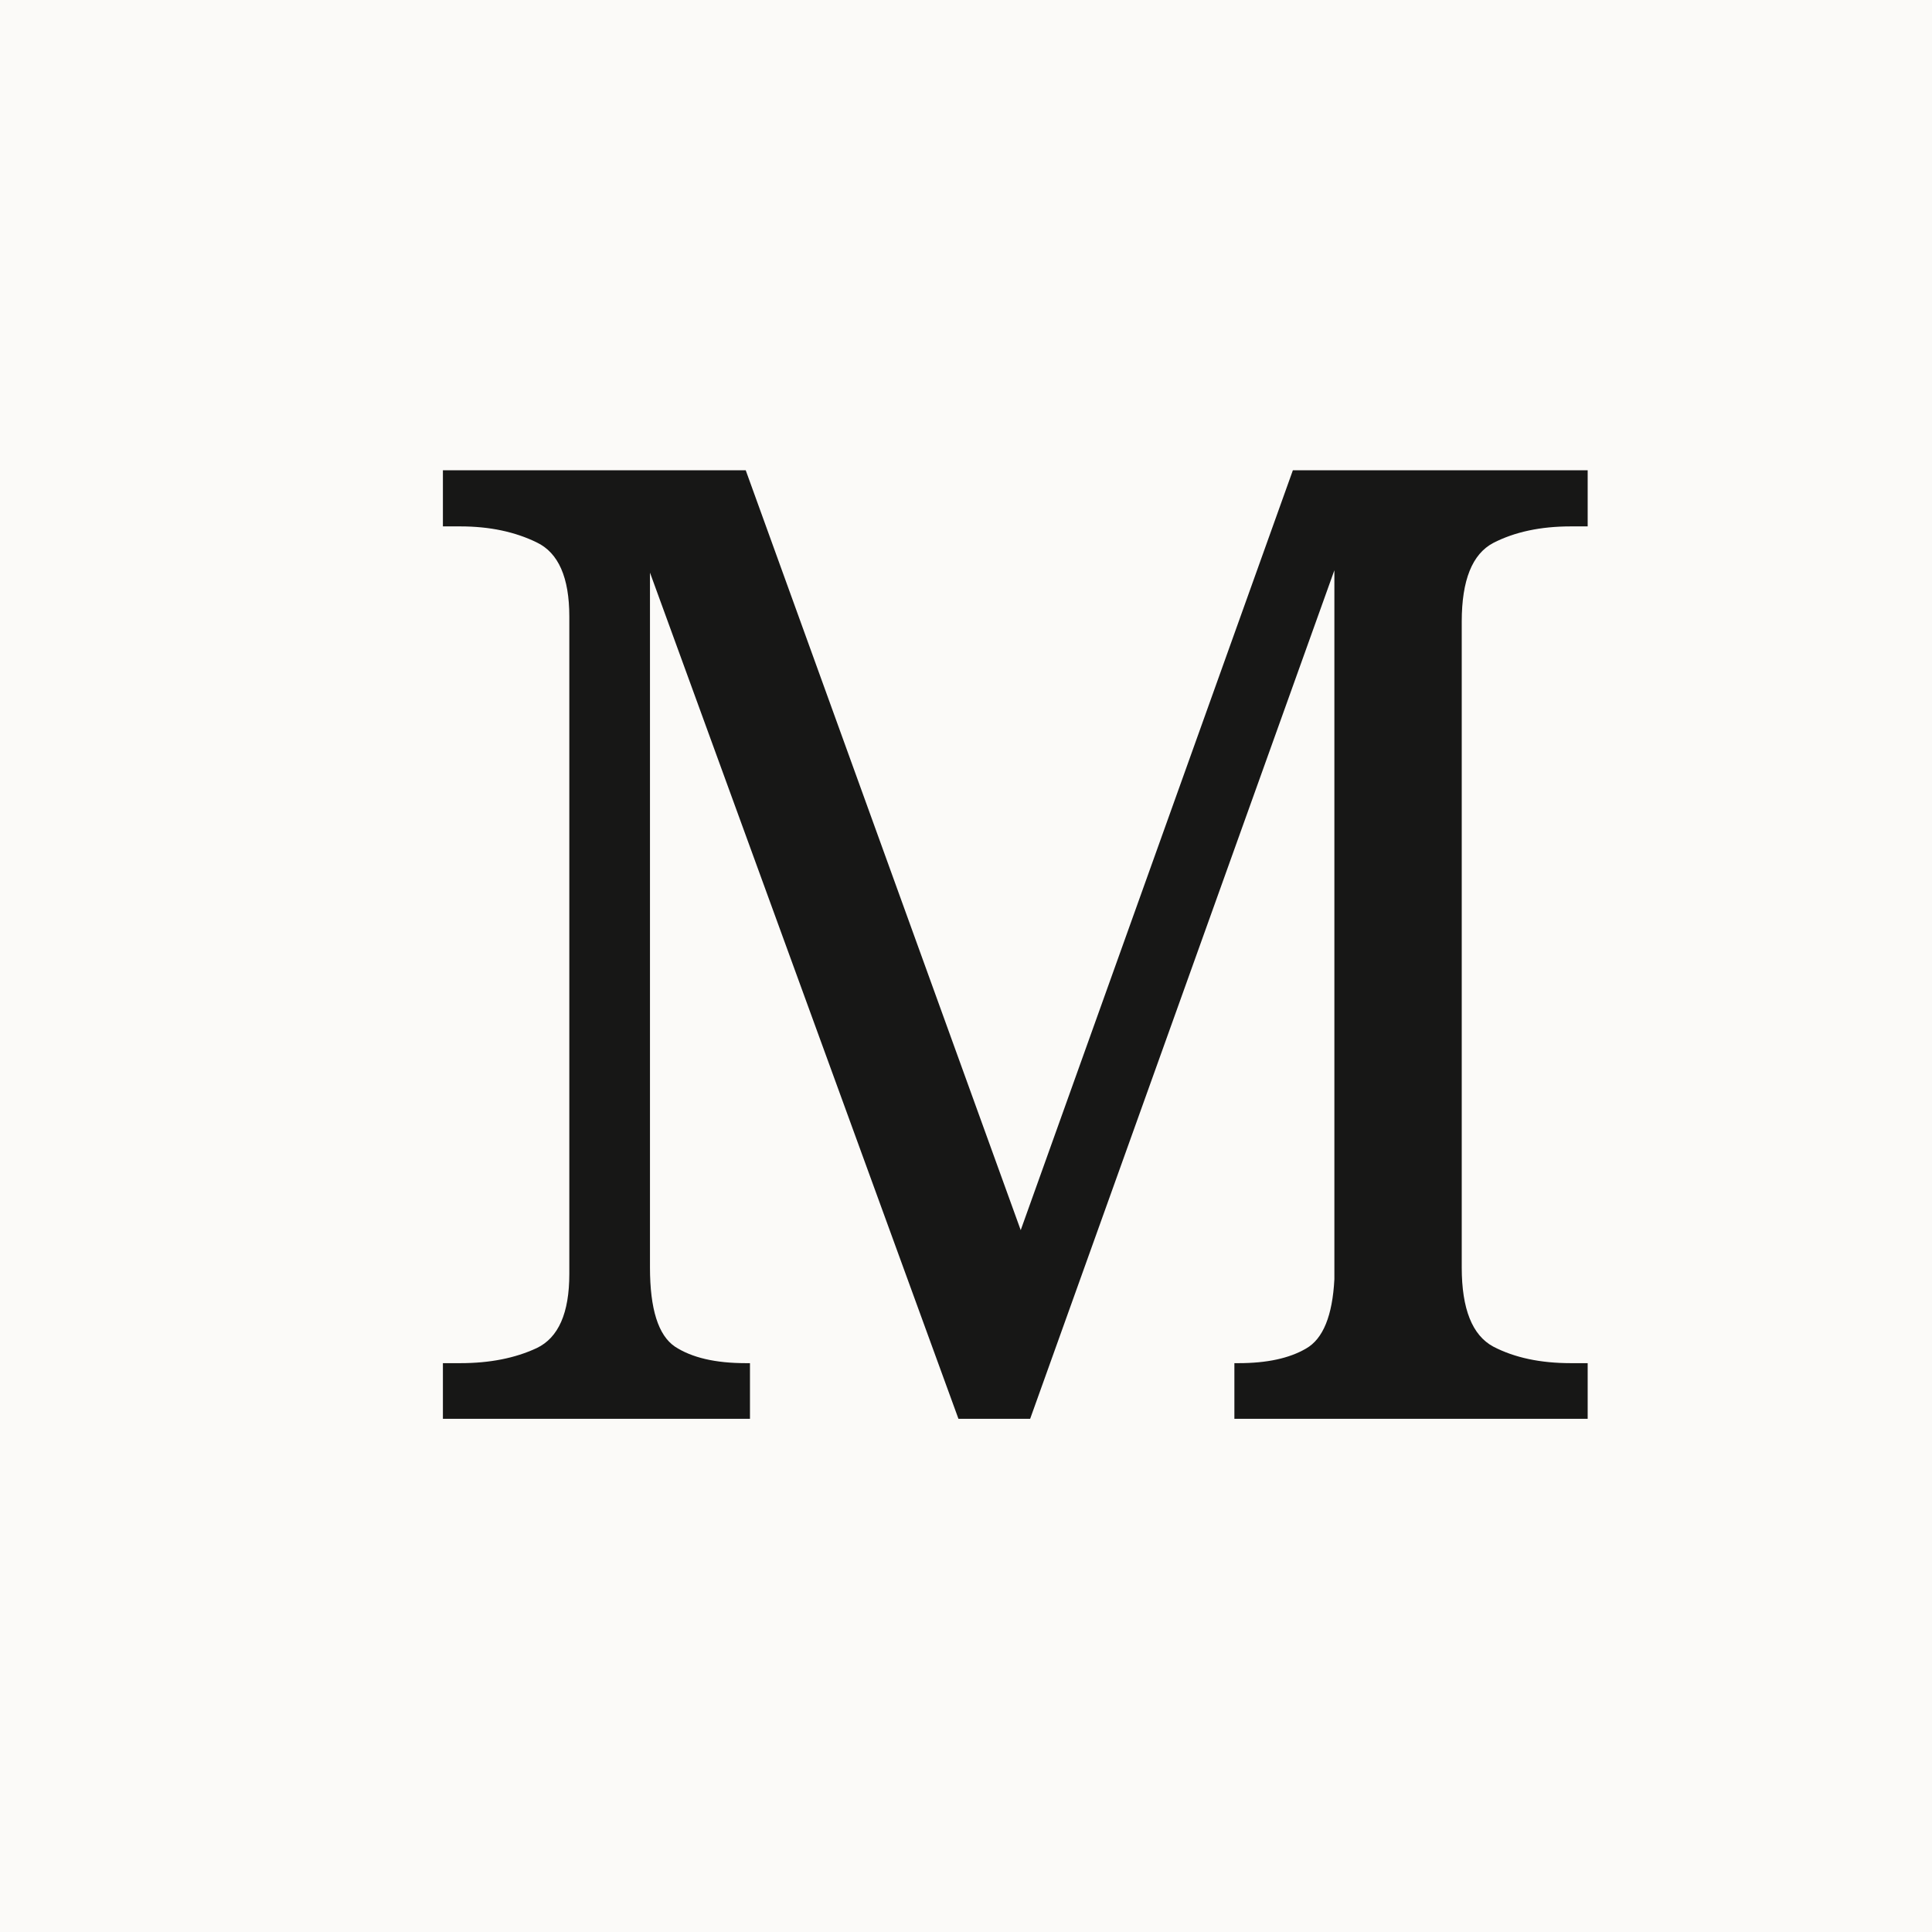
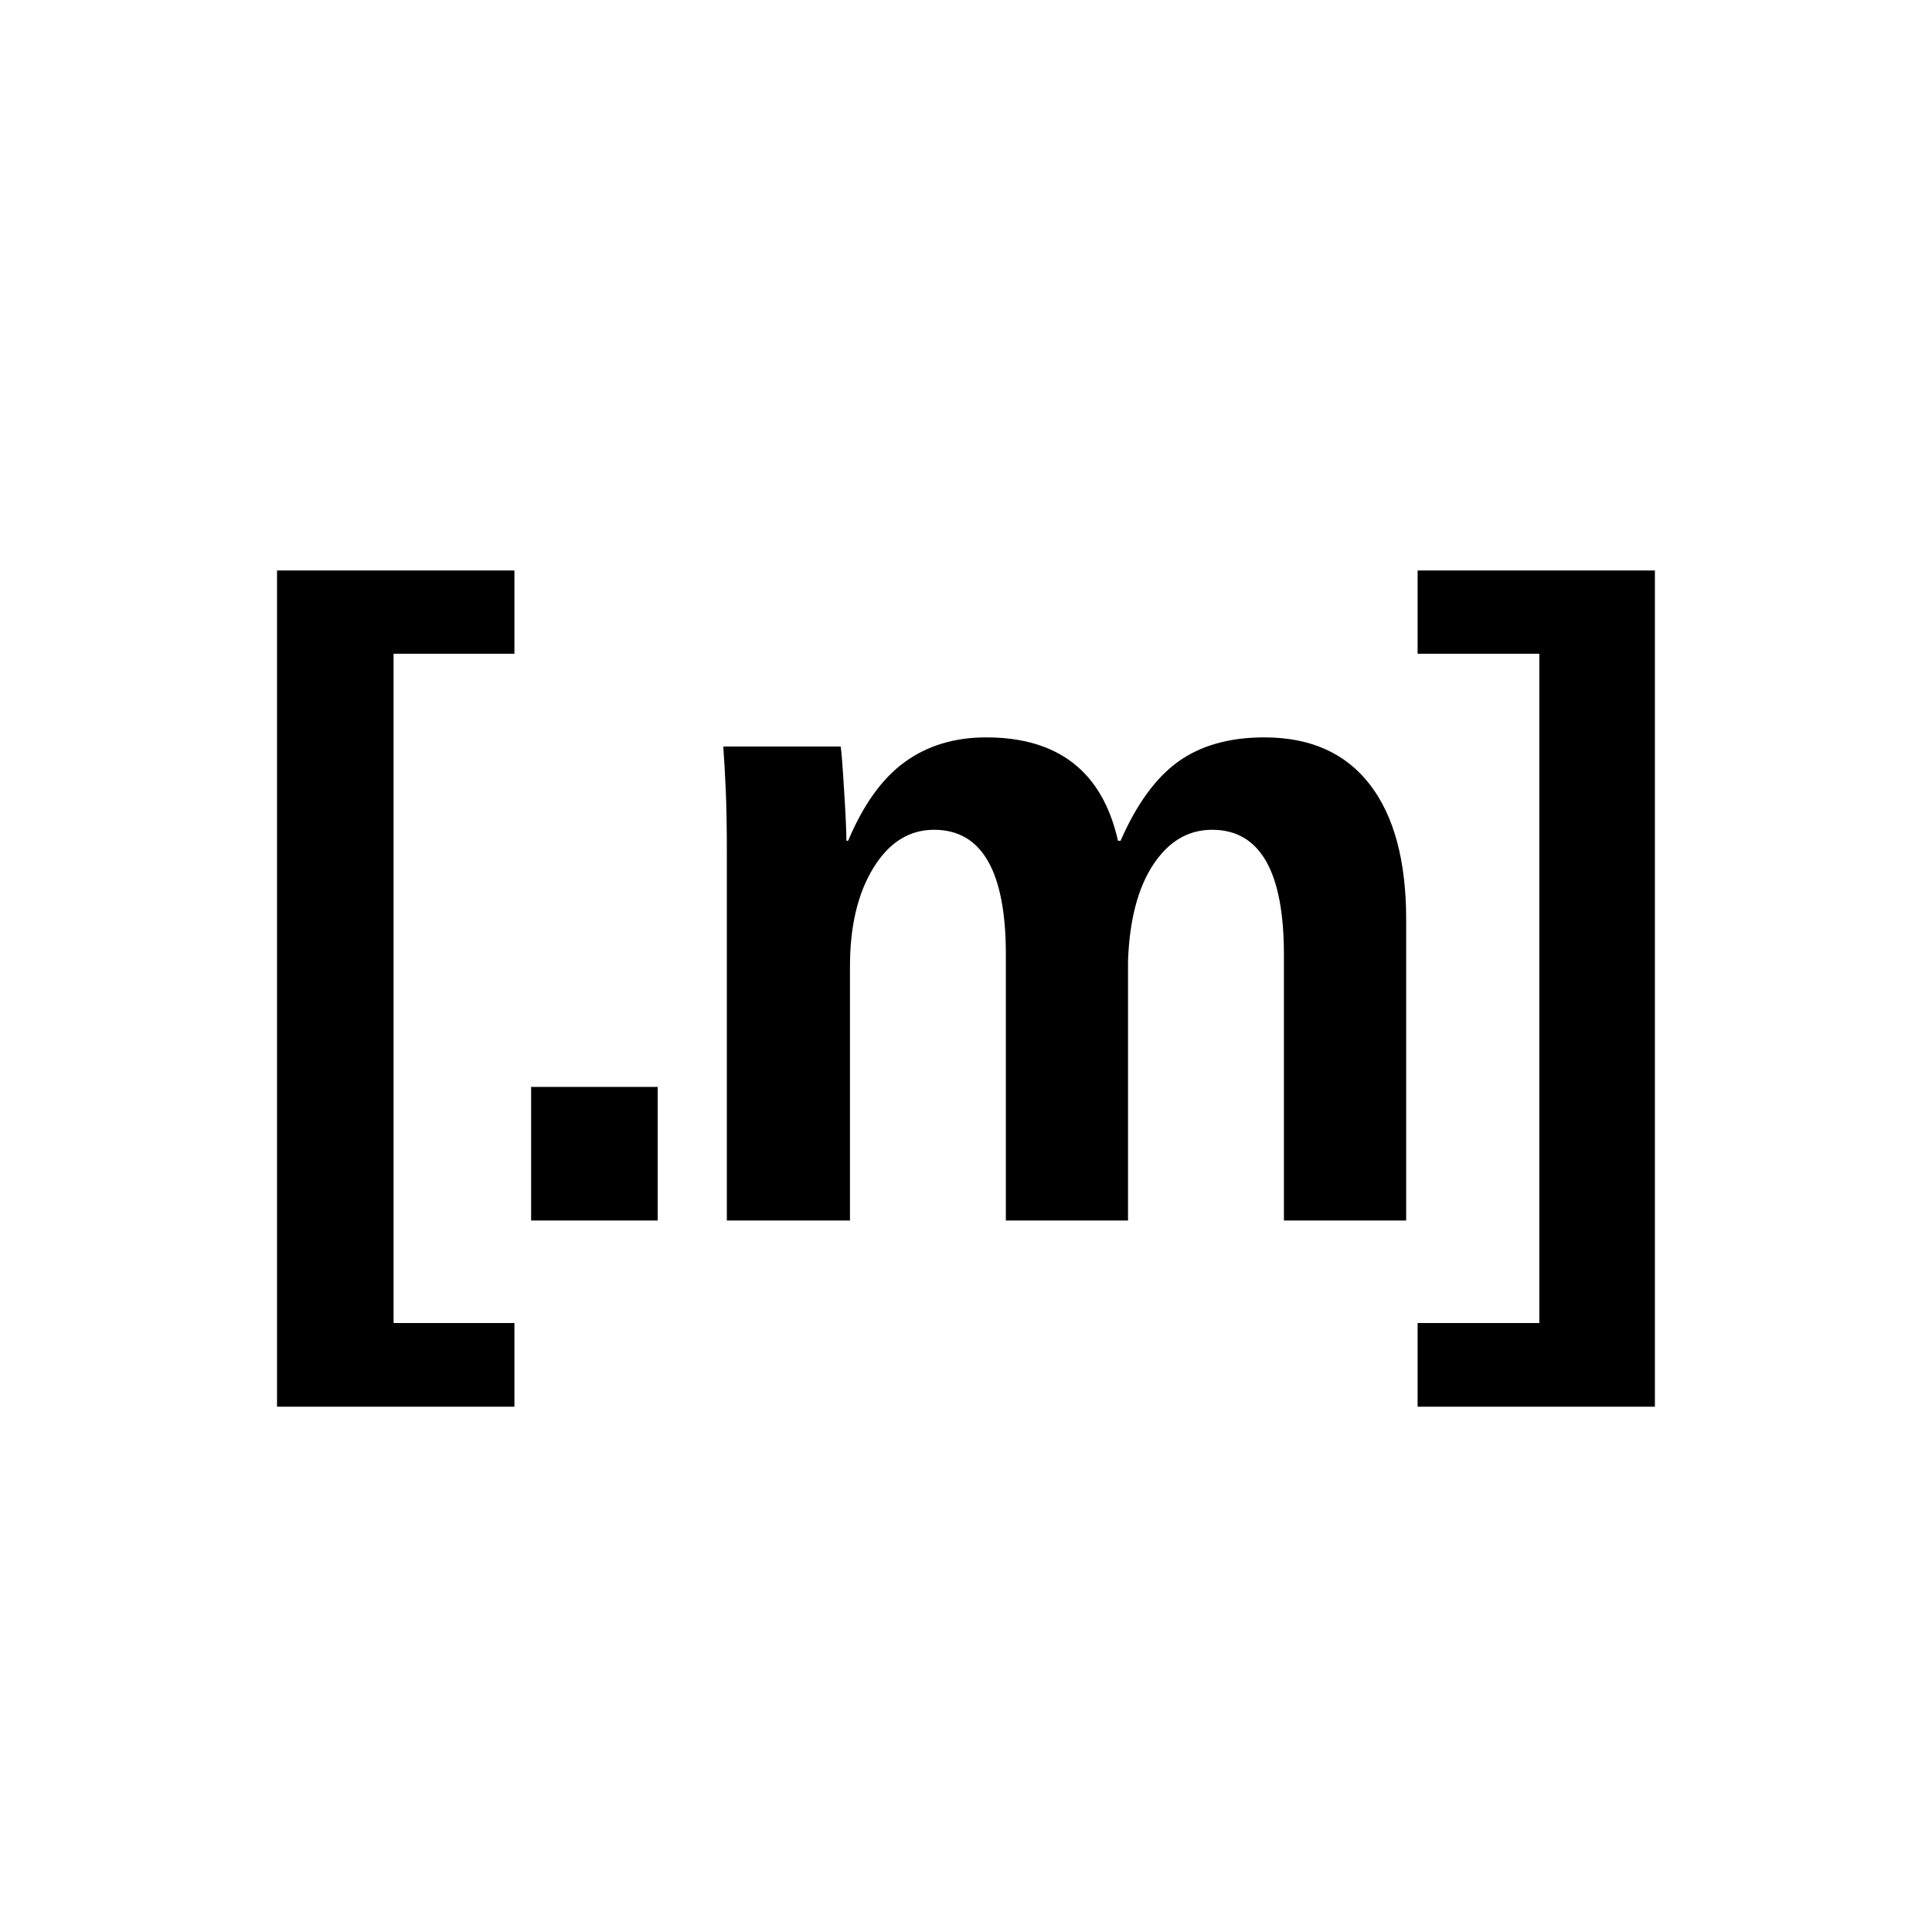
- <svg xmlns="http://www.w3.org/2000/svg" viewBox="0 0 64 64">
-   <rect width="64" height="64" fill="#fbfaf8" />
-   <text x="13" y="47" font-family="Georgia,serif" font-size="44" fill="#171716">M</text>
+ <svg xmlns="http://www.w3.org/2000/svg" width="256" height="256" viewBox="260 70 280 280">
+   <rect x="260" y="70" width="280" height="280" fill="#ffffff" />
+   <text x="400" y="210" dominant-baseline="middle" text-anchor="middle" fill="#000000" font-family="Arial, sans-serif" font-weight="600" font-size="130" letter-spacing="-8">[.m]</text>
</svg>
